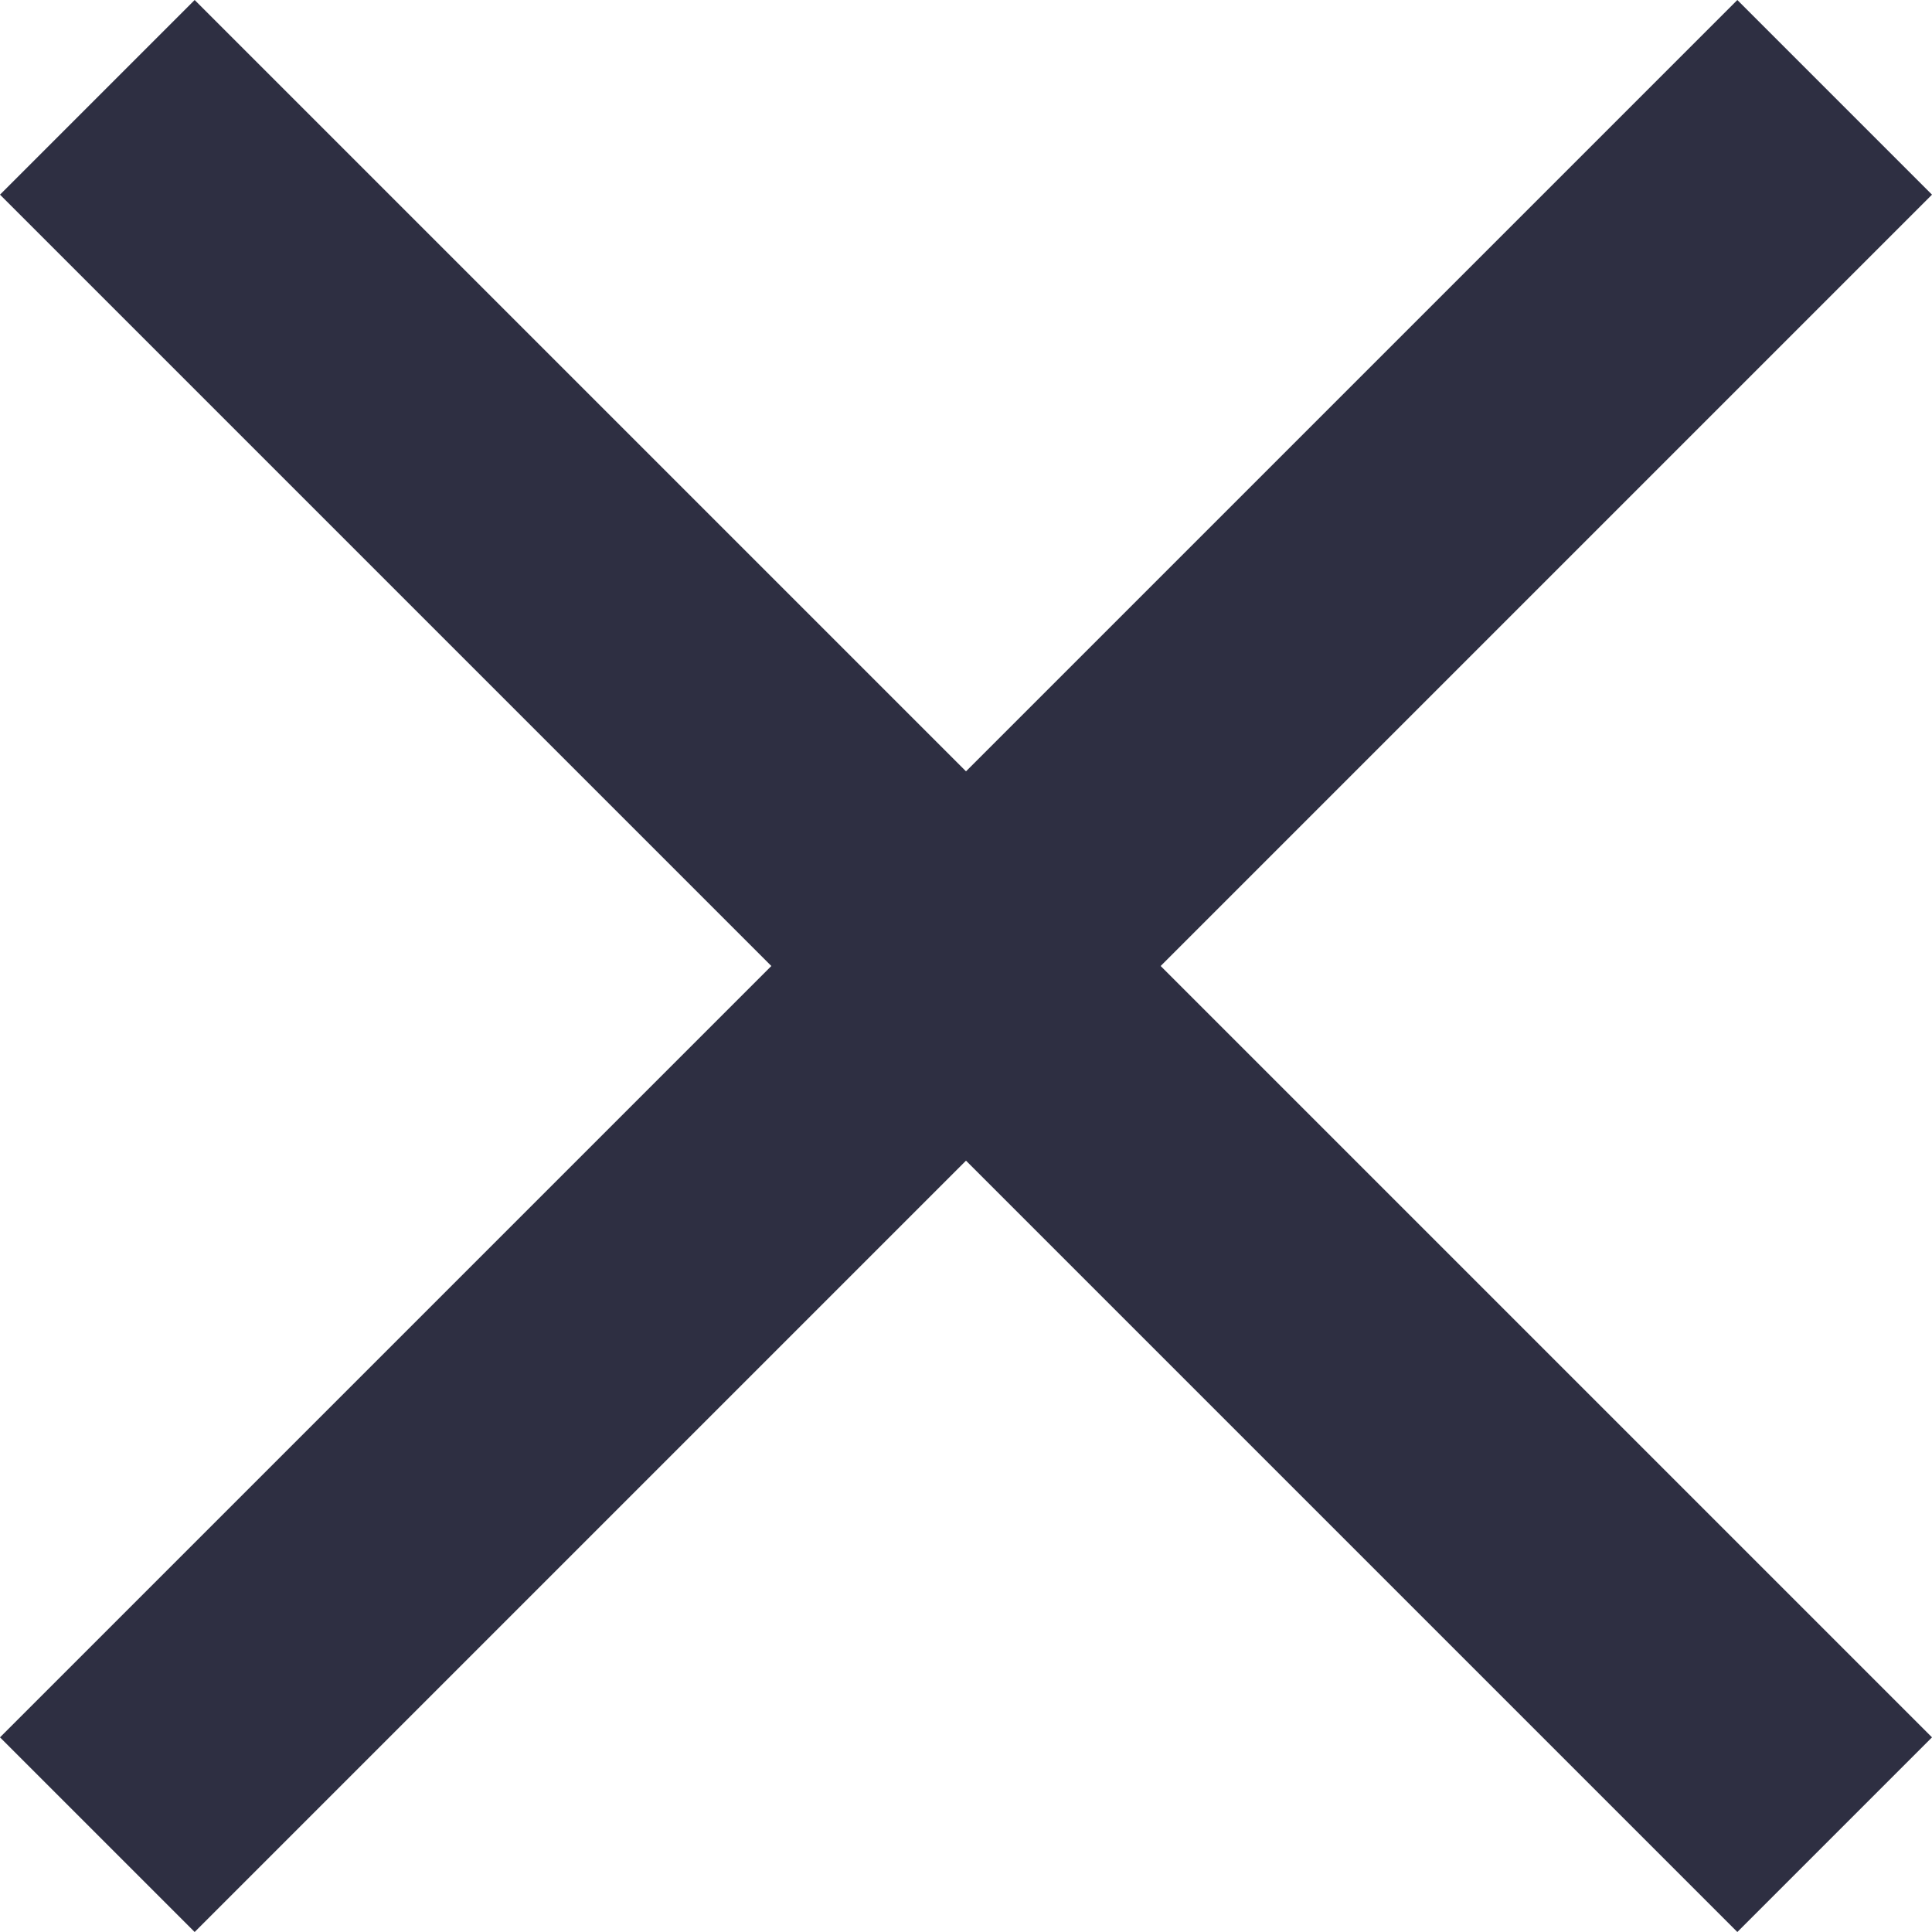
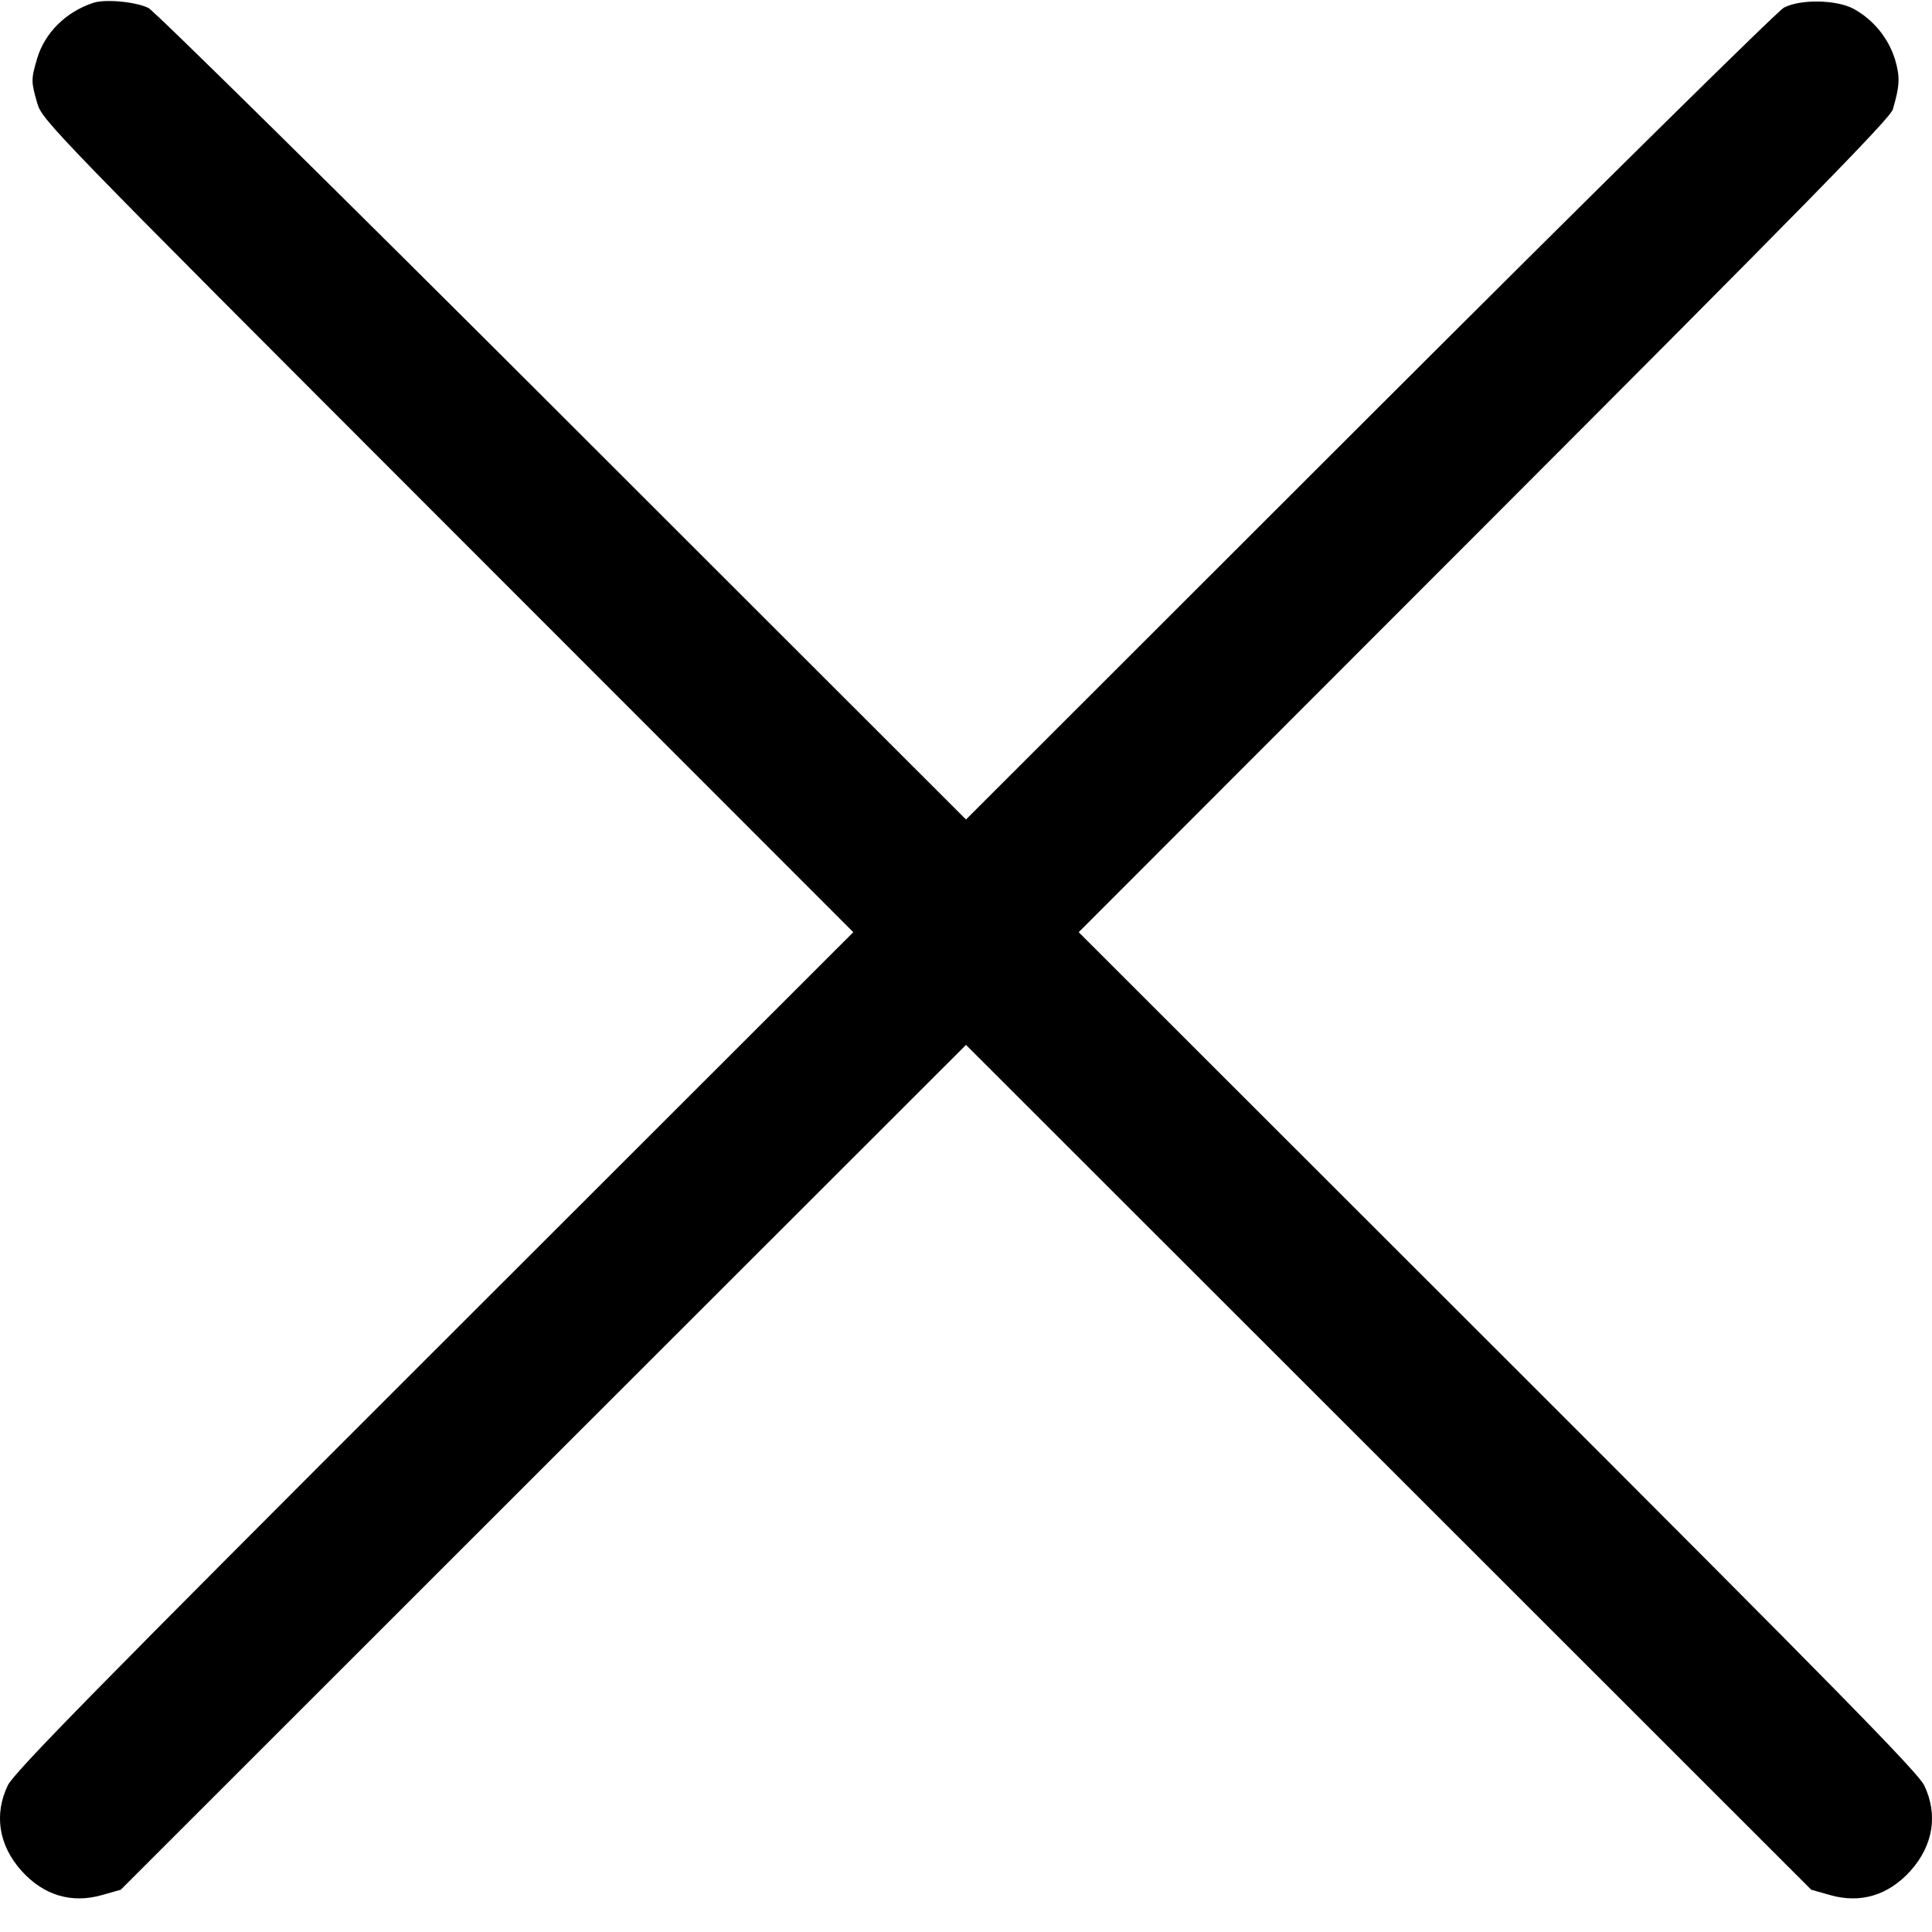
- <svg xmlns="http://www.w3.org/2000/svg" width="8" height="8" viewBox="0 0 8 8" fill="none">
-   <path d="M8 0.806L7.194 0L4 3.194L0.806 0L0 0.806L3.194 4L0 7.194L0.806 8L4 4.806L7.194 8L8 7.194L4.806 4L8 0.806Z" fill="#2E2F42" />
+ <svg xmlns="http://www.w3.org/2000/svg" width="24" height="24" fill="none">
+   <path d="M1.16.035C.82.146.557.407.462.725c-.077.26-.077.289.001.558.062.212.176.33 5.1 5.257l5.037 5.04-5.204 5.2c-4.209 4.206-5.222 5.238-5.3 5.4-.173.363-.111.745.171 1.06.275.305.621.409 1 .301l.233-.066 5.25-5.248L12 12.98l5.25 5.247 5.25 5.248.233.066c.379.108.725.004 1-.301.282-.315.344-.697.171-1.06-.078-.162-1.091-1.194-5.3-5.4l-5.204-5.2 5.036-5.04c3.939-3.943 5.045-5.07 5.077-5.18.087-.296.092-.401.028-.621a1.09 1.09 0 0 0-.518-.631c-.214-.113-.658-.12-.863-.013-.077.04-2.394 2.325-5.15 5.079L12 10.18 6.99 5.174C4.234 2.42 1.919.137 1.844.099 1.688.022 1.309-.014 1.16.035" fill="#000" fill-rule="evenodd" />
</svg>
